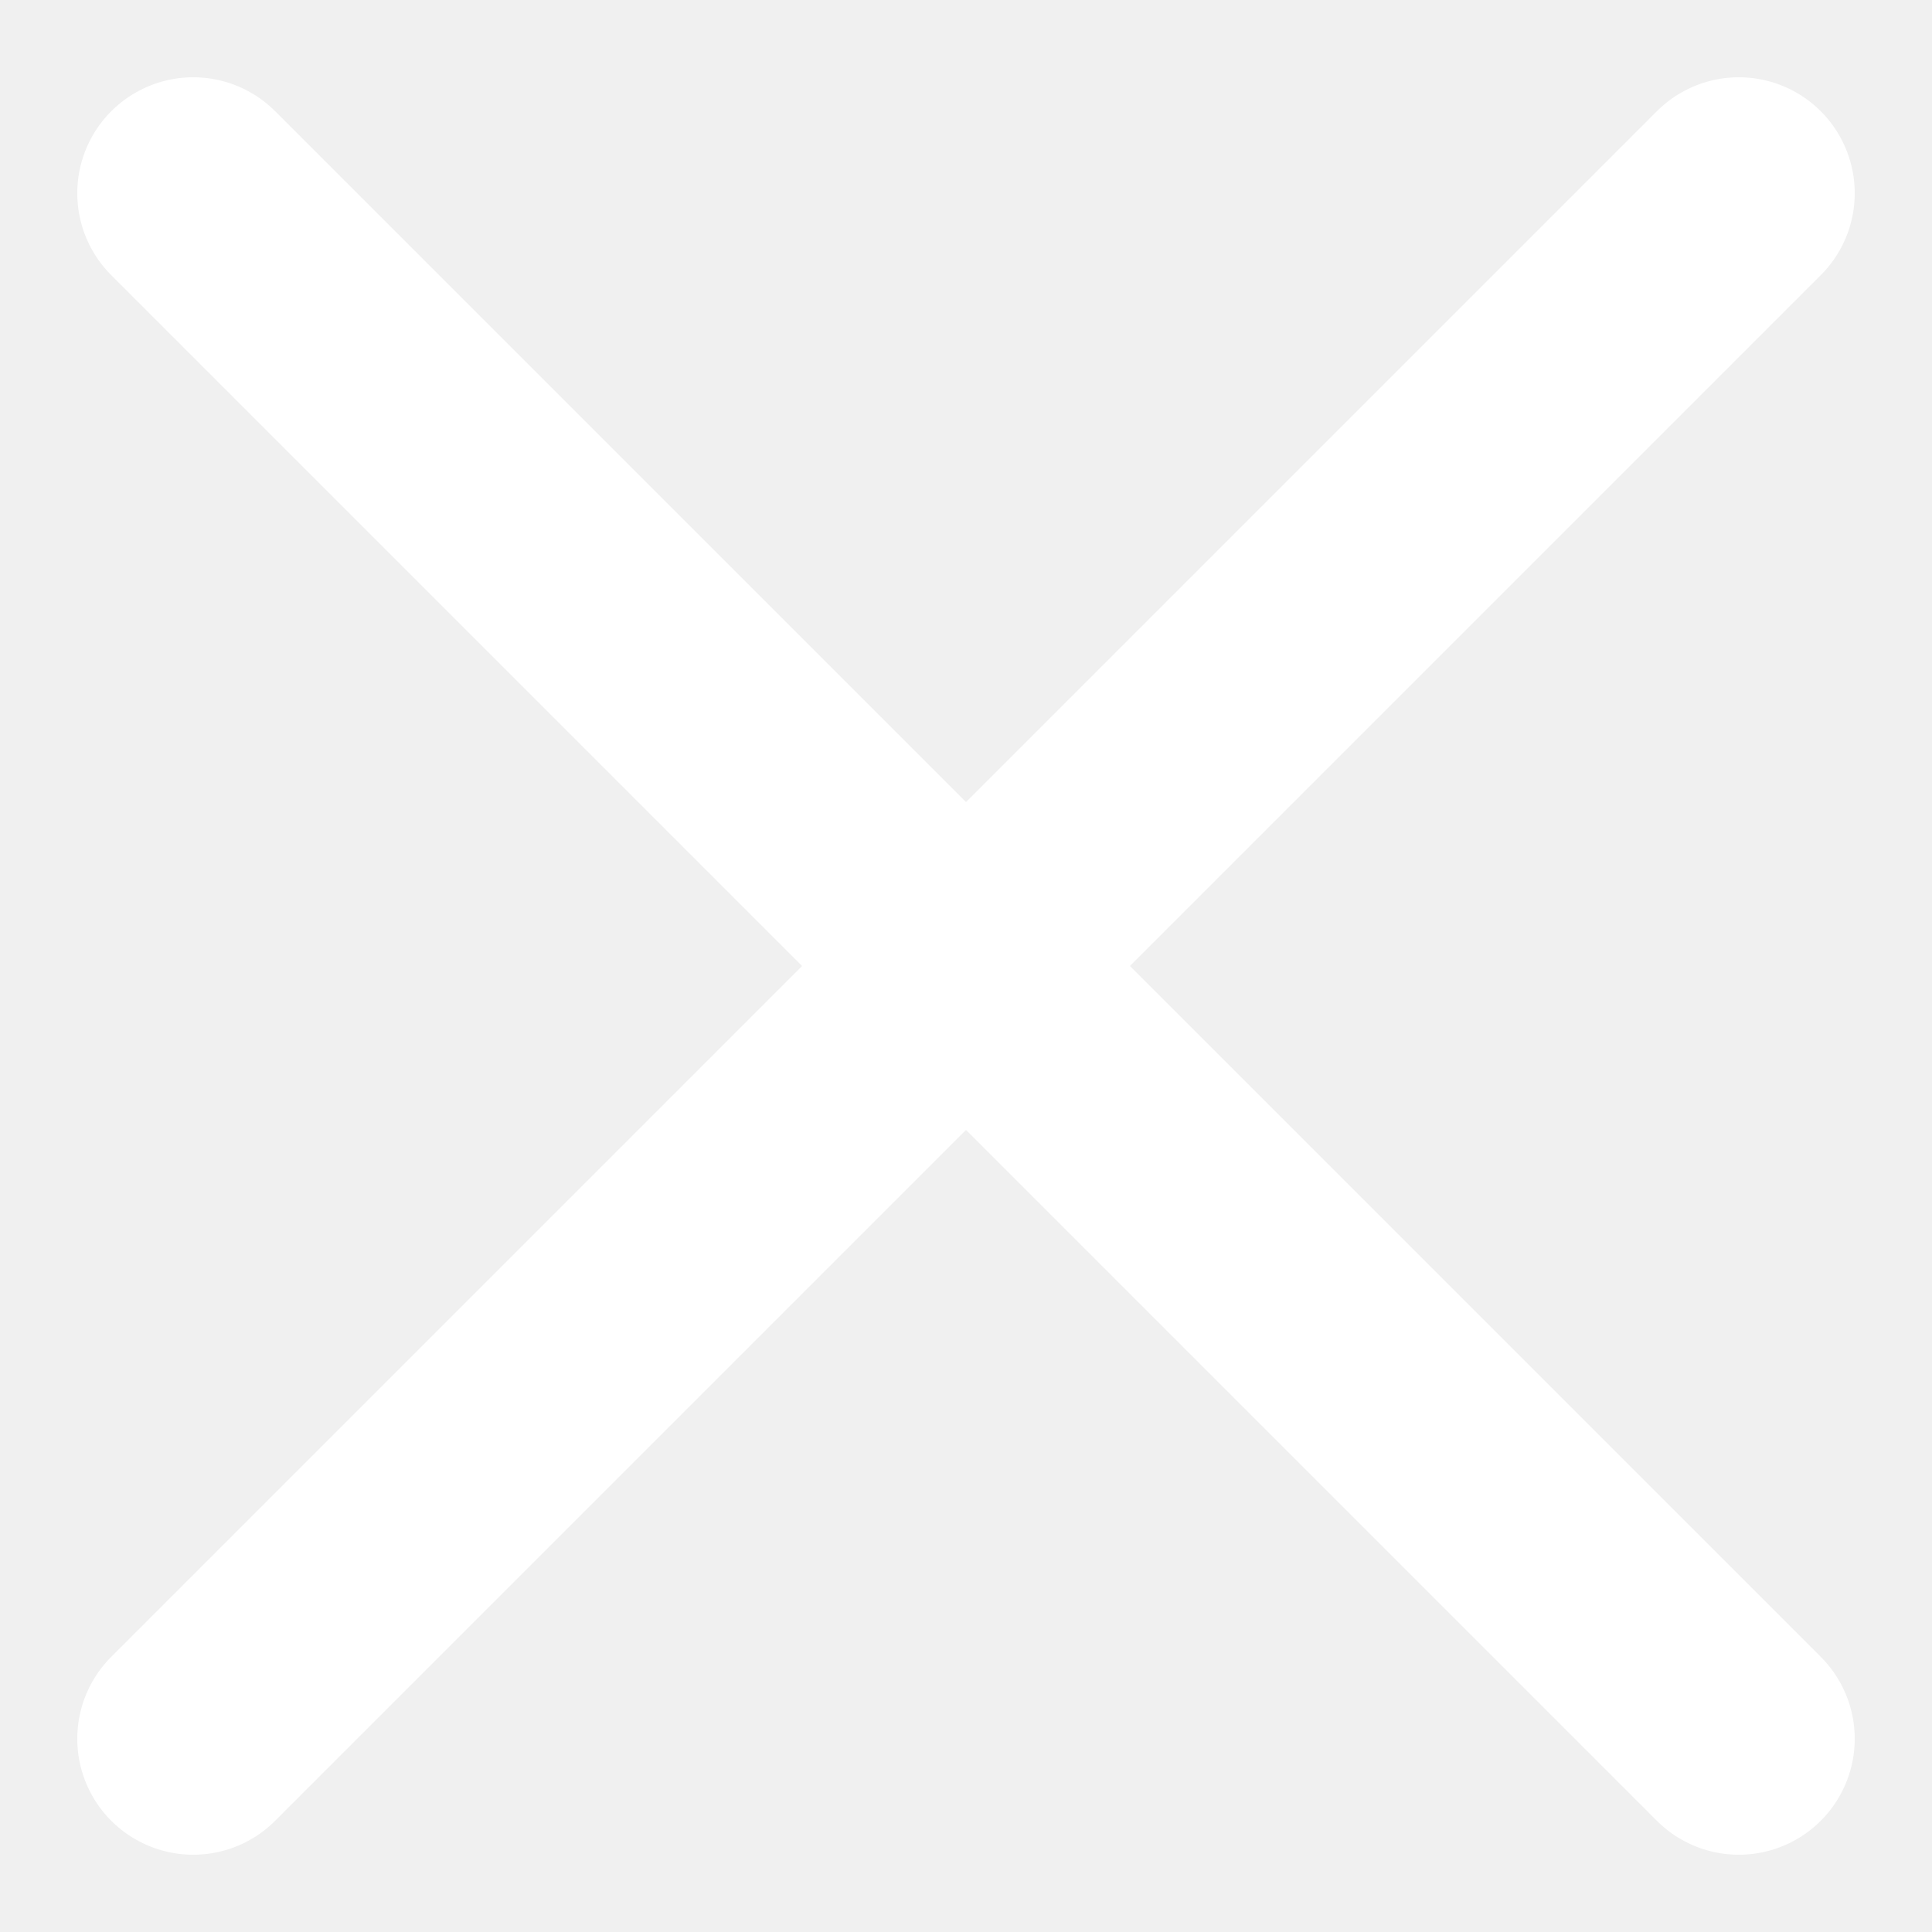
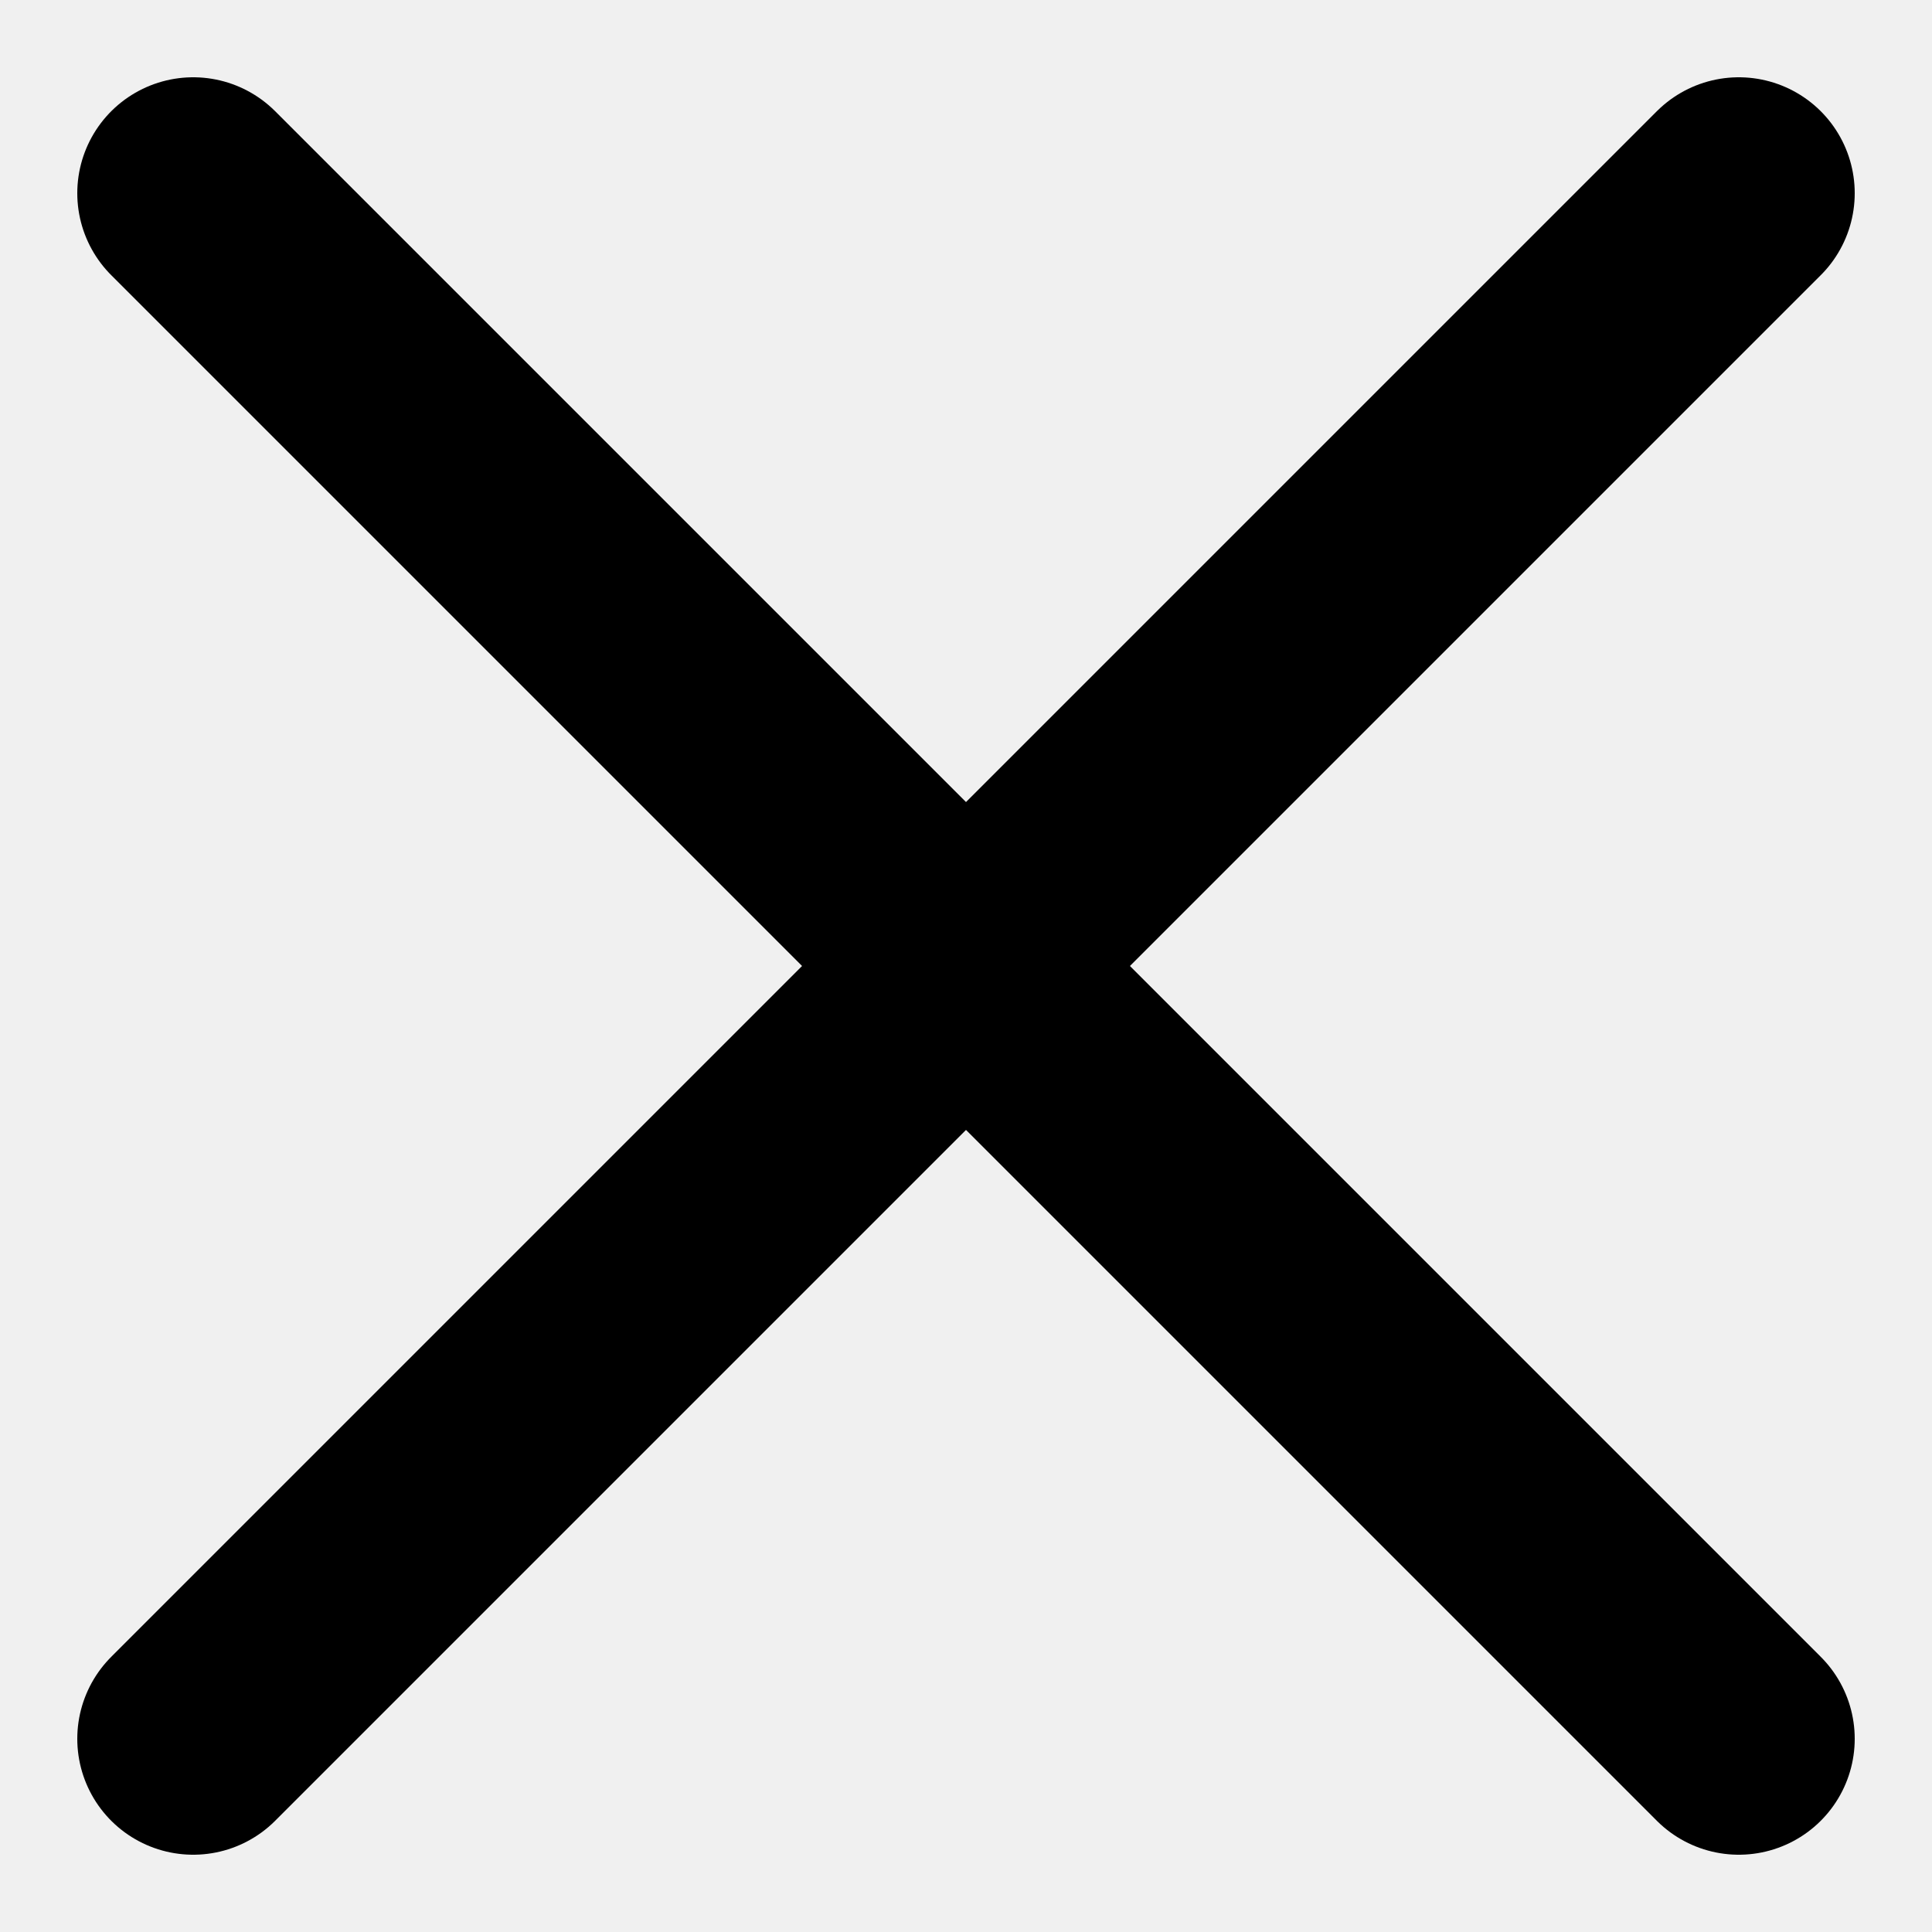
<svg xmlns="http://www.w3.org/2000/svg" width="10" height="10" viewBox="0 0 10 10" fill="none">
-   <path d="M9 1L1 9M1 1L9 9" stroke="white" stroke-width="1.2" stroke-linecap="round" stroke-linejoin="round" />
+   <path d="M9 1L1 9M1 1L9 9" stroke="currentColor" stroke-width="1.2" stroke-linecap="round" stroke-linejoin="round" />
</svg>
